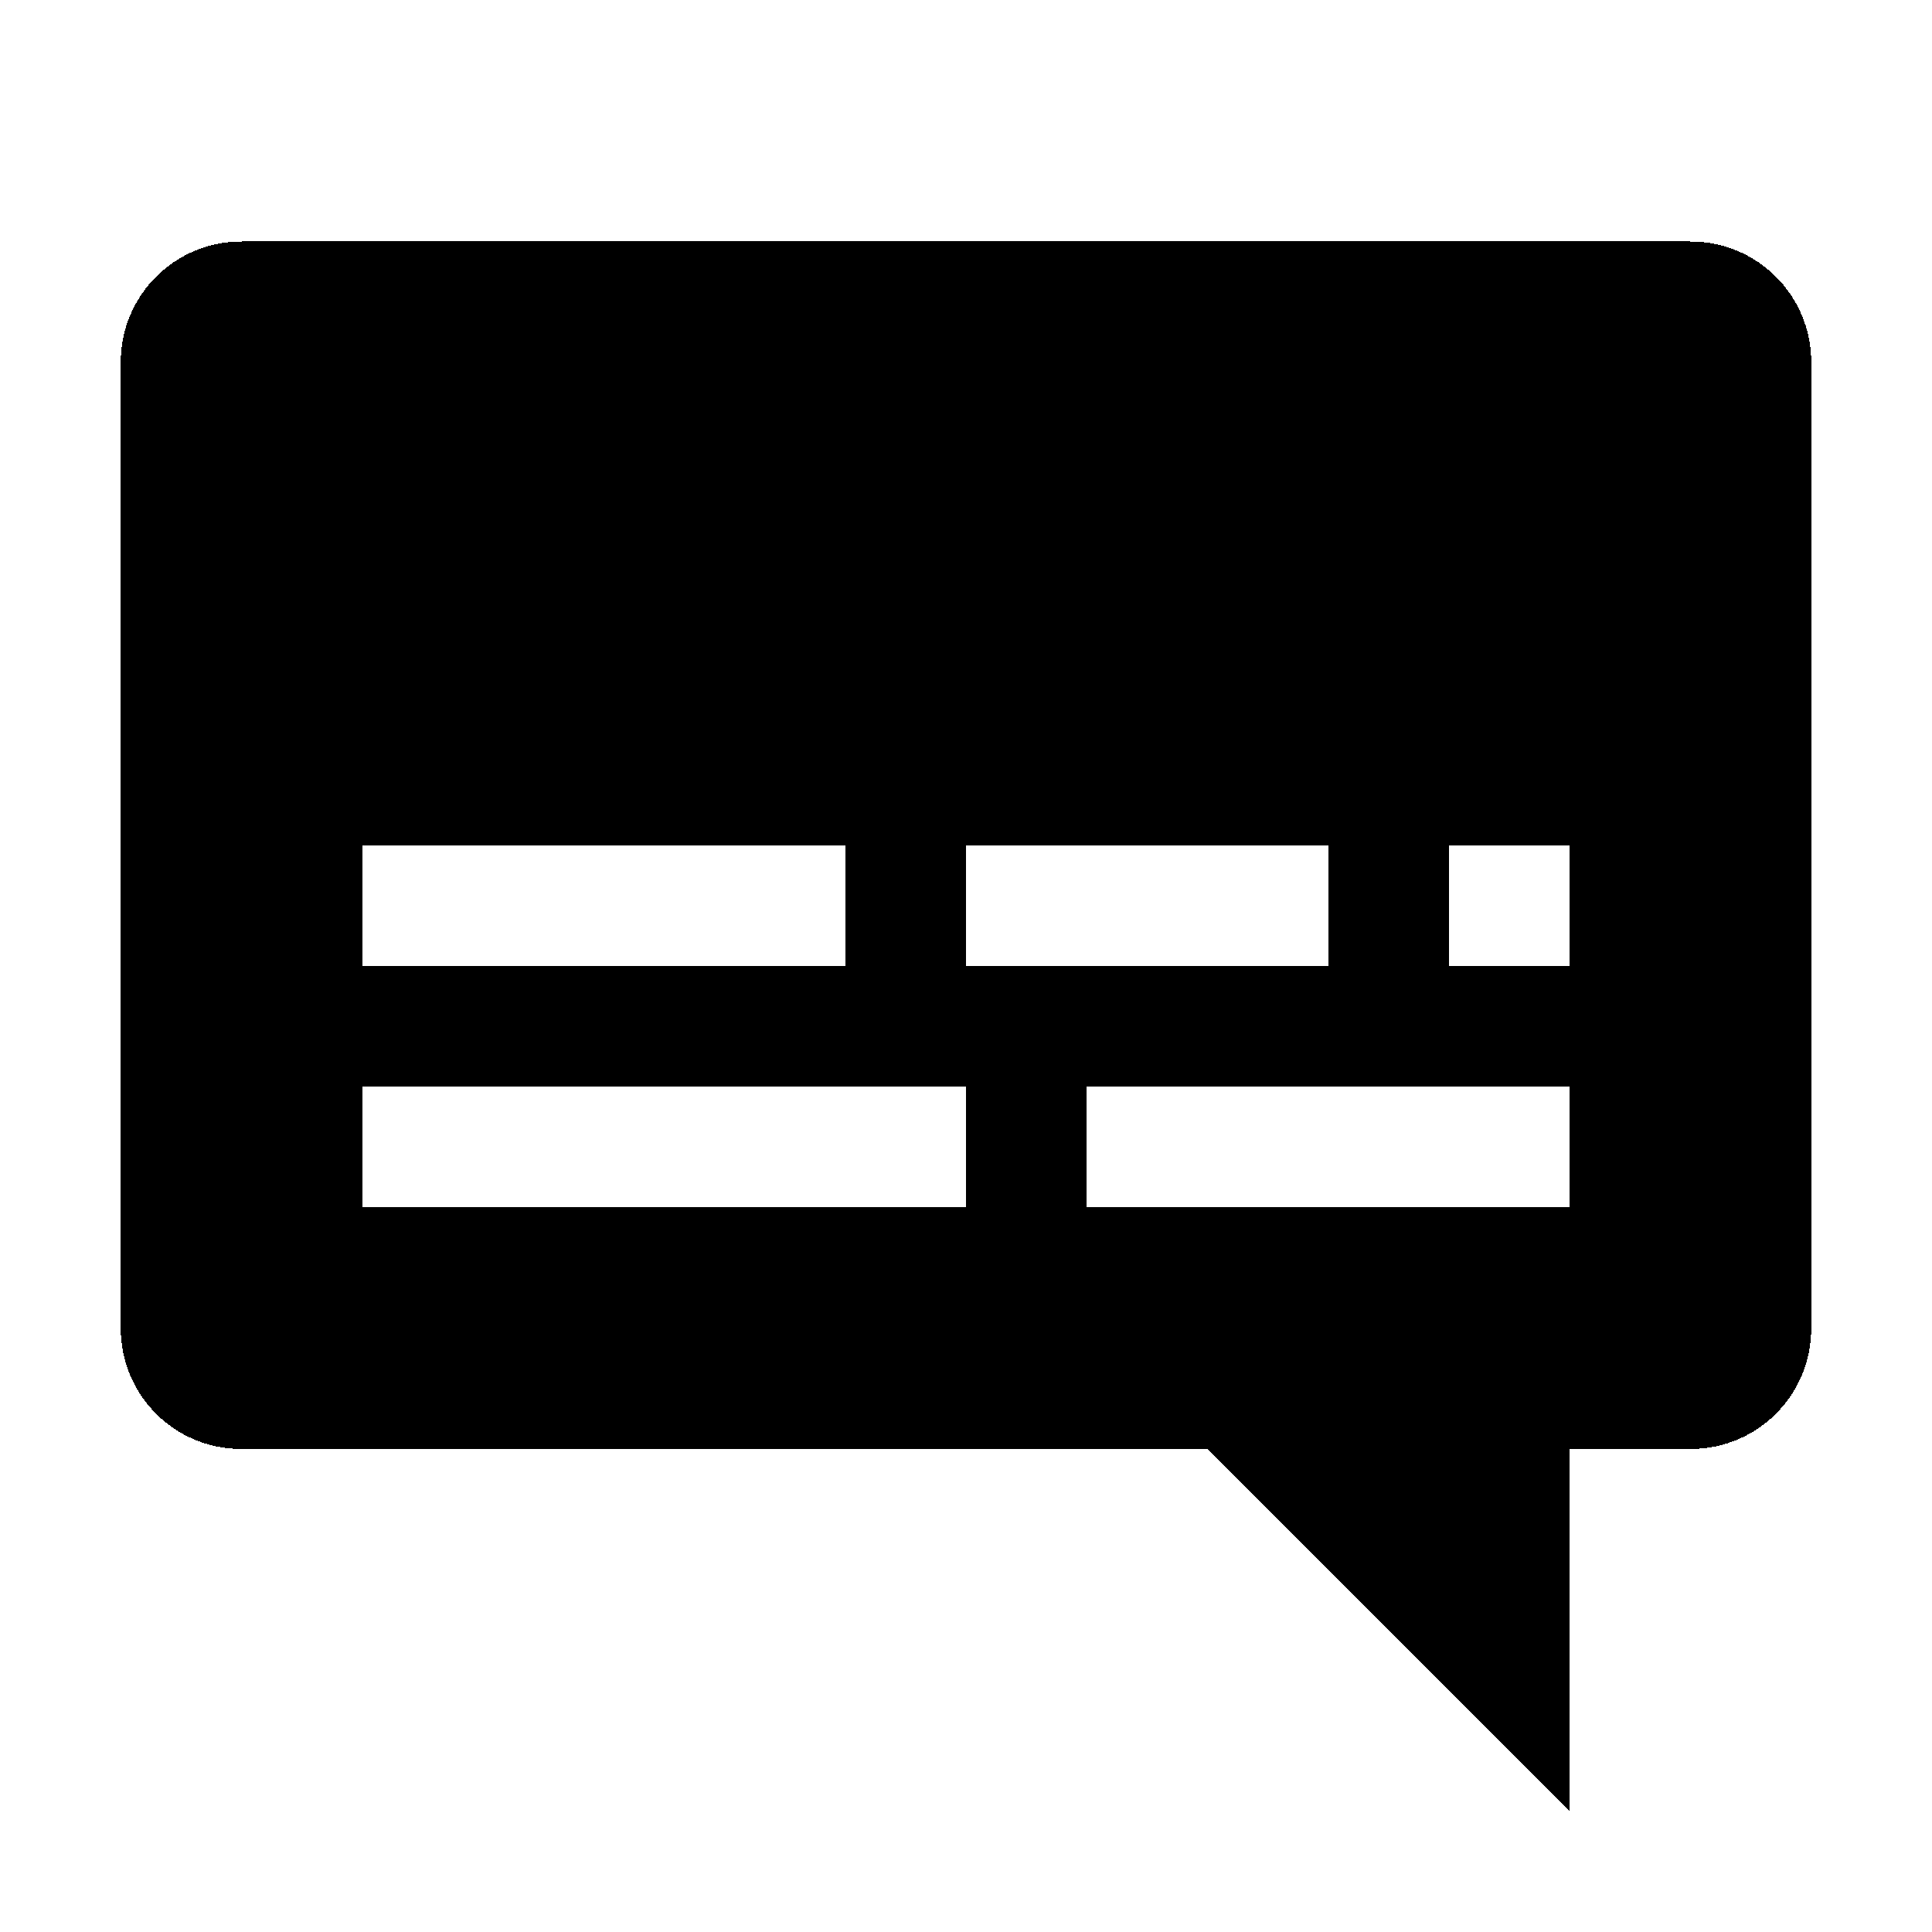
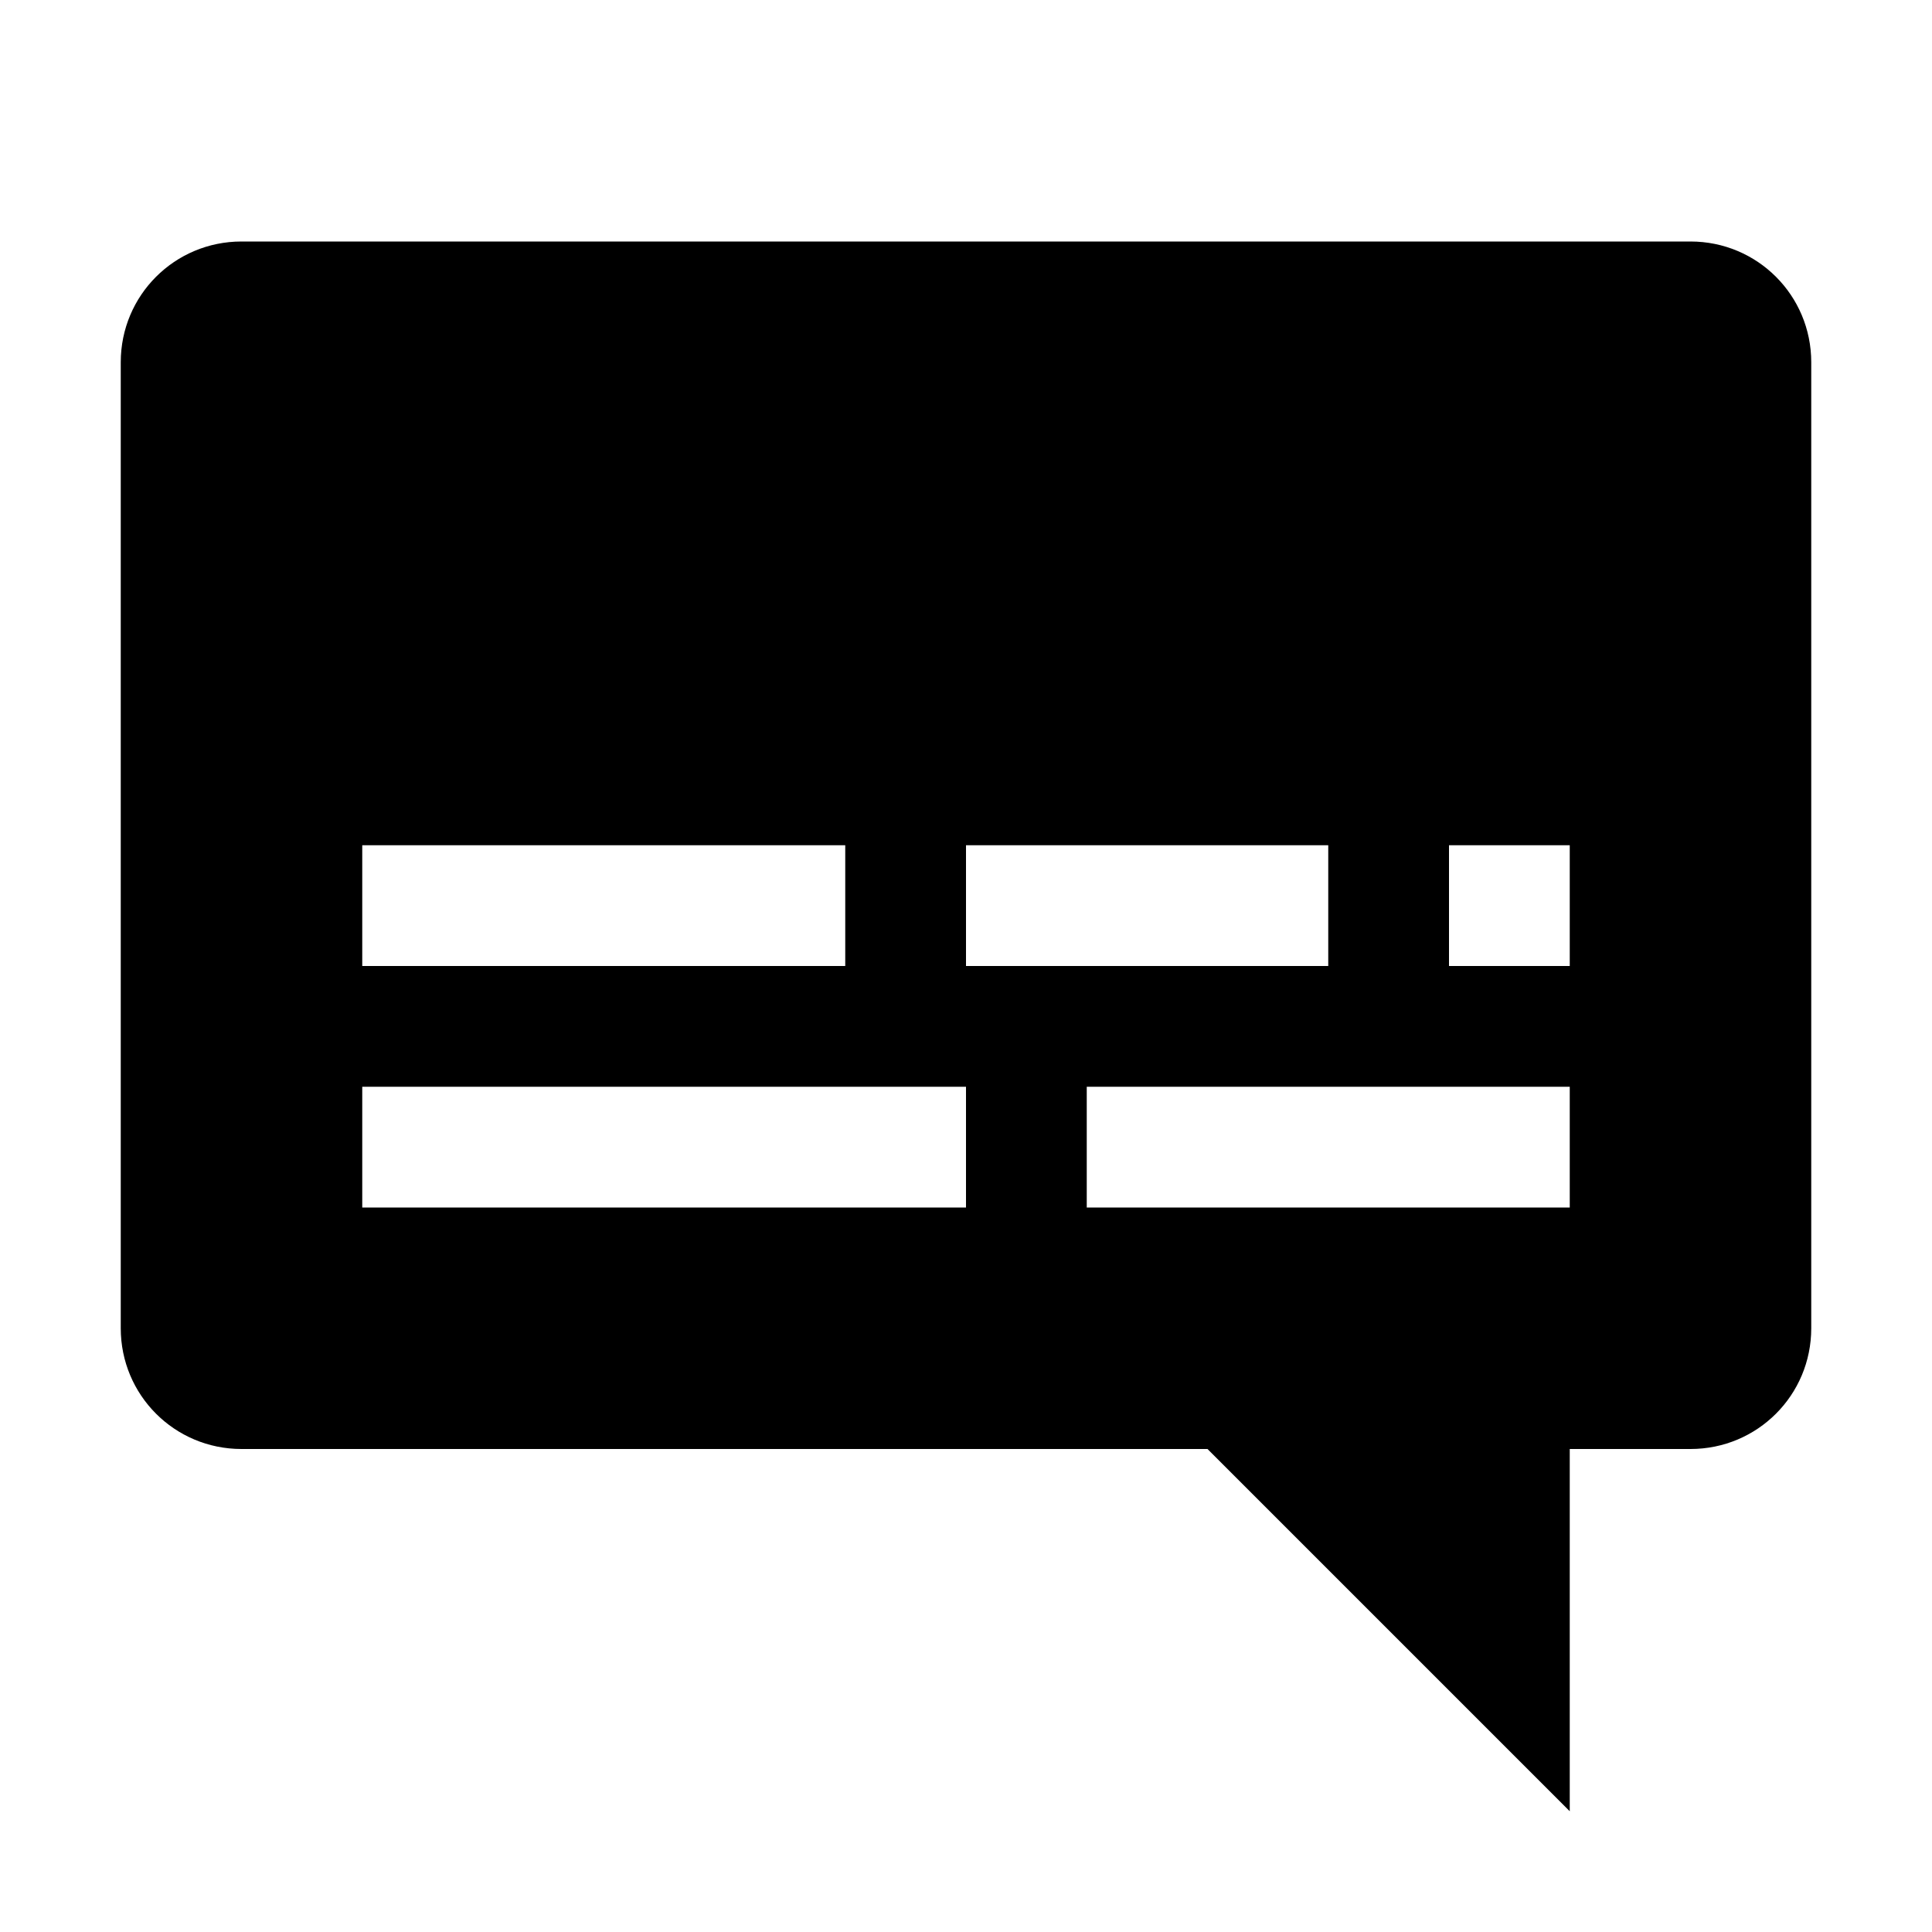
- <svg xmlns="http://www.w3.org/2000/svg" xmlns:xlink="http://www.w3.org/1999/xlink" width="16" height="16" id="svg2" version="1.1" shape-rendering="crispEdges">
+ <svg xmlns="http://www.w3.org/2000/svg" xmlns:xlink="http://www.w3.org/1999/xlink" width="16" height="16" id="svg2" version="1.1">
  <defs id="defs4">
    <linearGradient id="linearGradient5306">
      <stop style="stop-color:#ffffff;stop-opacity:0.099;" offset="0" id="stop5308" />
      <stop style="stop-color:#ffffff;stop-opacity:0;" offset="1" id="stop5310" />
    </linearGradient>
    <linearGradient id="linearGradient5290">
      <stop style="stop-color:#00ffff;stop-opacity:0.098;" offset="0" id="stop5292" />
      <stop id="stop6740" offset="0.5" style="stop-color:#00ff7f;stop-opacity:0.047;" />
      <stop style="stop-color:#00ff00;stop-opacity:0;" offset="1" id="stop5294" />
    </linearGradient>
    <linearGradient id="linearGradient5188">
      <stop style="stop-color:#64b5f6;stop-opacity:0.247;" offset="0" id="stop5198" />
      <stop style="stop-color:#64b5f6;stop-opacity:0;" offset="1" id="stop5192" />
    </linearGradient>
    <linearGradient id="linearGradient3975">
      <stop style="stop-color:#ff5555;stop-opacity:1;" offset="0" id="stop3977" />
    </linearGradient>
    <linearGradient id="linearGradient3969">
      <stop style="stop-color:#87cdde;stop-opacity:1;" offset="0" id="stop3971" />
    </linearGradient>
    <filter id="filter3945" x="0" y="6" width="1.2" style="color-interpolation-filters:sRGB">
      <feDiffuseLighting id="feDiffuseLighting3947" lighting-color="#fdfdfd" surfaceScale="121.495" diffuseConstant="28.448" />
    </filter>
    <filter id="filter3979" style="color-interpolation-filters:sRGB">
      <feFlood flood-opacity="0.2" flood-color="rgb(0,0,0)" result="flood" id="feFlood3981" />
      <feComposite in="flood" in2="SourceGraphic" operator="in" result="composite1" id="feComposite3983" />
      <feGaussianBlur stdDeviation="6" result="blur" id="feGaussianBlur3985" />
      <feOffset dx="0" dy="6" result="offset" id="feOffset3987" />
      <feComposite in="SourceGraphic" in2="offset" operator="over" result="fbSourceGraphic" id="feComposite3989" />
      <feColorMatrix result="fbSourceGraphicAlpha" in="fbSourceGraphic" values="0 0 0 -1 0 0 0 0 -1 0 0 0 0 -1 0 0 0 0 1 0" id="feColorMatrix3991" />
      <feFlood id="feFlood3993" flood-opacity="0.2" flood-color="rgb(0,0,0)" result="flood" in="fbSourceGraphic" />
      <feComposite id="feComposite3995" in2="fbSourceGraphic" in="flood" operator="in" result="composite1" />
      <feGaussianBlur id="feGaussianBlur3997" stdDeviation="6" result="blur" />
      <feOffset id="feOffset3999" dx="0" dy="6" result="offset" />
      <feComposite id="feComposite4001" in2="offset" in="fbSourceGraphic" operator="over" result="composite2" />
    </filter>
    <filter style="color-interpolation-filters:sRGB" id="filter3876">
      <feFlood flood-opacity="0.2" flood-color="rgb(0,0,0)" result="flood" id="feFlood3878" />
      <feComposite in="flood" in2="SourceGraphic" operator="in" result="composite1" id="feComposite3880" />
      <feGaussianBlur stdDeviation="6" result="blur" id="feGaussianBlur3882" />
      <feOffset dx="0" dy="6" result="offset" id="feOffset3884" />
      <feComposite in="SourceGraphic" in2="offset" operator="over" result="fbSourceGraphic" id="feComposite3886" />
      <feColorMatrix result="fbSourceGraphicAlpha" in="fbSourceGraphic" values="0 0 0 -1 0 0 0 0 -1 0 0 0 0 -1 0 0 0 0 1 0" id="feColorMatrix3888" />
      <feFlood id="feFlood3890" flood-opacity="0.397" flood-color="rgb(0,0,0)" result="flood" in="fbSourceGraphic" />
      <feComposite id="feComposite3892" in2="fbSourceGraphic" in="flood" operator="in" result="composite1" />
      <feGaussianBlur id="feGaussianBlur3894" stdDeviation="19.2" result="blur" />
      <feOffset id="feOffset3896" dx="0" dy="6" result="offset" />
      <feComposite id="feComposite3898" in2="offset" in="fbSourceGraphic" operator="over" result="fbSourceGraphic" />
      <feColorMatrix result="fbSourceGraphicAlpha" in="fbSourceGraphic" values="0 0 0 -1 0 0 0 0 -1 0 0 0 0 -1 0 0 0 0 1 0" id="feColorMatrix3900" />
      <feFlood id="feFlood3902" flood-opacity="0.8" flood-color="rgb(0,0,0)" result="flood" in="fbSourceGraphic" />
      <feComposite id="feComposite3904" in2="fbSourceGraphic" in="flood" operator="in" result="composite1" />
      <feGaussianBlur id="feGaussianBlur3906" stdDeviation="19.2" result="blur" />
      <feOffset id="feOffset3908" dx="0" dy="6" result="offset" />
      <feComposite id="feComposite3910" in2="offset" in="fbSourceGraphic" operator="over" result="fbSourceGraphic" />
      <feColorMatrix result="fbSourceGraphicAlpha" in="fbSourceGraphic" values="0 0 0 -1 0 0 0 0 -1 0 0 0 0 -1 0 0 0 0 1 0" id="feColorMatrix3912" />
      <feFlood id="feFlood3914" flood-opacity="0.8" flood-color="rgb(0,0,0)" result="flood" in="fbSourceGraphic" />
      <feComposite id="feComposite3916" in2="fbSourceGraphic" in="flood" operator="in" result="composite1" />
      <feGaussianBlur id="feGaussianBlur3918" stdDeviation="26.1" result="blur" />
      <feOffset id="feOffset3920" dx="0" dy="6" result="offset" />
      <feComposite id="feComposite3922" in2="offset" in="fbSourceGraphic" operator="over" result="fbSourceGraphic" />
      <feColorMatrix result="fbSourceGraphicAlpha" in="fbSourceGraphic" values="0 0 0 -1 0 0 0 0 -1 0 0 0 0 -1 0 0 0 0 1 0" id="feColorMatrix3924" />
      <feFlood id="feFlood3926" flood-opacity="0.8" flood-color="rgb(0,0,0)" result="flood" in="fbSourceGraphic" />
      <feComposite id="feComposite3928" in2="fbSourceGraphic" in="flood" operator="in" result="composite1" />
      <feGaussianBlur id="feGaussianBlur3930" stdDeviation="35.7" result="blur" />
      <feOffset id="feOffset3932" dx="0" dy="6" result="offset" />
      <feComposite id="feComposite3934" in2="offset" in="fbSourceGraphic" operator="over" result="fbSourceGraphic" />
      <feColorMatrix result="fbSourceGraphicAlpha" in="fbSourceGraphic" values="0 0 0 -1 0 0 0 0 -1 0 0 0 0 -1 0 0 0 0 1 0" id="feColorMatrix3936" />
      <feFlood id="feFlood3938" flood-opacity="0.8" flood-color="rgb(0,0,0)" result="flood" in="fbSourceGraphic" />
      <feComposite id="feComposite3940" in2="fbSourceGraphic" in="flood" operator="in" result="composite1" />
      <feGaussianBlur id="feGaussianBlur3942" stdDeviation="6" result="blur" />
      <feOffset id="feOffset3944" dx="0" dy="6" result="offset" />
      <feComposite id="feComposite3946" in2="offset" in="fbSourceGraphic" operator="over" result="fbSourceGraphic" />
      <feColorMatrix result="fbSourceGraphicAlpha" in="fbSourceGraphic" values="0 0 0 -1 0 0 0 0 -1 0 0 0 0 -1 0 0 0 0 1 0" id="feColorMatrix3948" />
      <feFlood id="feFlood3950" flood-opacity="0.8" flood-color="rgb(0,0,0)" result="flood" in="fbSourceGraphic" />
      <feComposite id="feComposite3952" in2="fbSourceGraphic" in="flood" operator="in" result="composite1" />
      <feGaussianBlur id="feGaussianBlur3954" stdDeviation="21.7" result="blur" />
      <feOffset id="feOffset3956" dx="0" dy="6" result="offset" />
      <feComposite id="feComposite3958" in2="offset" in="fbSourceGraphic" operator="over" result="fbSourceGraphic" />
      <feColorMatrix result="fbSourceGraphicAlpha" in="fbSourceGraphic" values="0 0 0 -1 0 0 0 0 -1 0 0 0 0 -1 0 0 0 0 1 0" id="feColorMatrix3960" />
      <feFlood id="feFlood3962" flood-opacity="0.8" flood-color="rgb(0,0,0)" result="flood" in="fbSourceGraphic" />
      <feComposite id="feComposite3964" in2="fbSourceGraphic" in="flood" operator="in" result="composite1" />
      <feGaussianBlur id="feGaussianBlur3966" stdDeviation="21.7" result="blur" />
      <feOffset id="feOffset3968" dx="0" dy="1.9" result="offset" />
      <feComposite id="feComposite3970" in2="offset" in="fbSourceGraphic" operator="over" result="fbSourceGraphic" />
      <feColorMatrix result="fbSourceGraphicAlpha" in="fbSourceGraphic" values="0 0 0 -1 0 0 0 0 -1 0 0 0 0 -1 0 0 0 0 1 0" id="feColorMatrix3972" />
      <feFlood id="feFlood3974" flood-opacity="0.8" flood-color="rgb(0,0,0)" result="flood" in="fbSourceGraphic" />
      <feComposite id="feComposite3976" in2="fbSourceGraphic" in="flood" operator="in" result="composite1" />
      <feGaussianBlur id="feGaussianBlur3978" stdDeviation="21.7" result="blur" />
      <feOffset id="feOffset3980" dx="3.6" dy="1.9" result="offset" />
      <feComposite id="feComposite3982" in2="offset" in="fbSourceGraphic" operator="over" result="fbSourceGraphic" />
      <feColorMatrix result="fbSourceGraphicAlpha" in="fbSourceGraphic" values="0 0 0 -1 0 0 0 0 -1 0 0 0 0 -1 0 0 0 0 1 0" id="feColorMatrix3984" />
      <feFlood id="feFlood3986" flood-opacity="0.8" flood-color="rgb(0,0,0)" result="flood" in="fbSourceGraphic" />
      <feComposite id="feComposite3988" in2="fbSourceGraphic" in="flood" operator="in" result="composite1" />
      <feGaussianBlur id="feGaussianBlur3990" stdDeviation="21.7" result="blur" />
      <feOffset id="feOffset3992" dx="9.6" dy="1.9" result="offset" />
      <feComposite id="feComposite3994" in2="offset" in="fbSourceGraphic" operator="over" result="fbSourceGraphic" />
      <feColorMatrix result="fbSourceGraphicAlpha" in="fbSourceGraphic" values="0 0 0 -1 0 0 0 0 -1 0 0 0 0 -1 0 0 0 0 1 0" id="feColorMatrix3996" />
      <feFlood id="feFlood3998" flood-opacity="0.8" flood-color="rgb(0,0,0)" result="flood" in="fbSourceGraphic" />
      <feComposite id="feComposite4000" in2="fbSourceGraphic" in="flood" operator="in" result="composite1" />
      <feGaussianBlur id="feGaussianBlur4002" stdDeviation="21.7" result="blur" />
      <feOffset id="feOffset4004" dx="1.2" dy="1.9" result="offset" />
      <feComposite id="feComposite4006" in2="offset" in="fbSourceGraphic" operator="over" result="fbSourceGraphic" />
      <feColorMatrix result="fbSourceGraphicAlpha" in="fbSourceGraphic" values="0 0 0 -1 0 0 0 0 -1 0 0 0 0 -1 0 0 0 0 1 0" id="feColorMatrix4008" />
      <feFlood id="feFlood4010" flood-opacity="0.8" flood-color="rgb(0,0,0)" result="flood" in="fbSourceGraphic" />
      <feComposite id="feComposite4012" in2="fbSourceGraphic" in="flood" operator="in" result="composite1" />
      <feGaussianBlur id="feGaussianBlur4014" stdDeviation="21.7" result="blur" />
      <feOffset id="feOffset4016" dx="-1.4" dy="1.9" result="offset" />
      <feComposite id="feComposite4018" in2="offset" in="fbSourceGraphic" operator="over" result="fbSourceGraphic" />
      <feColorMatrix result="fbSourceGraphicAlpha" in="fbSourceGraphic" values="0 0 0 -1 0 0 0 0 -1 0 0 0 0 -1 0 0 0 0 1 0" id="feColorMatrix4020" />
      <feFlood id="feFlood4022" flood-opacity="0.8" flood-color="rgb(0,0,0)" result="flood" in="fbSourceGraphic" />
      <feComposite id="feComposite4024" in2="fbSourceGraphic" in="flood" operator="in" result="composite1" />
      <feGaussianBlur id="feGaussianBlur4026" stdDeviation="21.7" result="blur" />
      <feOffset id="feOffset4028" dx="0.3" dy="1.9" result="offset" />
      <feComposite id="feComposite4030" in2="offset" in="fbSourceGraphic" operator="over" result="fbSourceGraphic" />
      <feColorMatrix result="fbSourceGraphicAlpha" in="fbSourceGraphic" values="0 0 0 -1 0 0 0 0 -1 0 0 0 0 -1 0 0 0 0 1 0" id="feColorMatrix4032" />
      <feFlood id="feFlood4034" flood-opacity="0.8" flood-color="rgb(0,0,0)" result="flood" in="fbSourceGraphic" />
      <feComposite id="feComposite4036" in2="fbSourceGraphic" in="flood" operator="in" result="composite1" />
      <feGaussianBlur id="feGaussianBlur4038" stdDeviation="21.7" result="blur" />
      <feOffset id="feOffset4040" dx="-8.04912e-16" dy="1.9" result="offset" />
      <feComposite id="feComposite4042" in2="offset" in="fbSourceGraphic" operator="over" result="fbSourceGraphic" />
      <feColorMatrix result="fbSourceGraphicAlpha" in="fbSourceGraphic" values="0 0 0 -1 0 0 0 0 -1 0 0 0 0 -1 0 0 0 0 1 0" id="feColorMatrix4044" />
      <feFlood id="feFlood4046" flood-opacity="0.8" flood-color="rgb(0,0,0)" result="flood" in="fbSourceGraphic" />
      <feComposite id="feComposite4048" in2="fbSourceGraphic" in="flood" operator="in" result="composite1" />
      <feGaussianBlur id="feGaussianBlur4050" stdDeviation="21.7" result="blur" />
      <feOffset id="feOffset4052" dx="-8.04912e-16" dy="3.6" result="offset" />
      <feComposite id="feComposite4054" in2="offset" in="fbSourceGraphic" operator="over" result="fbSourceGraphic" />
      <feColorMatrix result="fbSourceGraphicAlpha" in="fbSourceGraphic" values="0 0 0 -1 0 0 0 0 -1 0 0 0 0 -1 0 0 0 0 1 0" id="feColorMatrix4056" />
      <feFlood id="feFlood4058" flood-opacity="0.8" flood-color="rgb(0,0,0)" result="flood" in="fbSourceGraphic" />
      <feComposite id="feComposite4060" in2="fbSourceGraphic" in="flood" operator="in" result="composite1" />
      <feGaussianBlur id="feGaussianBlur4062" stdDeviation="6" result="blur" />
      <feOffset id="feOffset4064" dx="-8.04912e-16" dy="3.6" result="offset" />
      <feComposite id="feComposite4066" in2="offset" in="fbSourceGraphic" operator="over" result="fbSourceGraphic" />
      <feColorMatrix result="fbSourceGraphicAlpha" in="fbSourceGraphic" values="0 0 0 -1 0 0 0 0 -1 0 0 0 0 -1 0 0 0 0 1 0" id="feColorMatrix4080" />
      <feFlood id="feFlood4082" flood-opacity="0.8" flood-color="rgb(0,0,0)" result="flood" in="fbSourceGraphic" />
      <feComposite id="feComposite4084" in2="fbSourceGraphic" in="flood" operator="in" result="composite1" />
      <feGaussianBlur id="feGaussianBlur4086" stdDeviation="6" result="blur" />
      <feOffset id="feOffset4088" dx="-8.04912e-16" dy="3.6" result="offset" />
      <feComposite id="feComposite4090" in2="offset" in="fbSourceGraphic" operator="over" result="fbSourceGraphic" />
      <feColorMatrix result="fbSourceGraphicAlpha" in="fbSourceGraphic" values="0 0 0 -1 0 0 0 0 -1 0 0 0 0 -1 0 0 0 0 1 0" id="feColorMatrix4092" />
      <feFlood id="feFlood4094" flood-opacity="0.8" flood-color="rgb(0,0,0)" result="flood" in="fbSourceGraphic" />
      <feComposite id="feComposite4096" in2="fbSourceGraphic" in="flood" operator="in" result="composite1" />
      <feGaussianBlur id="feGaussianBlur4098" stdDeviation="6" result="blur" />
      <feOffset id="feOffset4100" dx="-8.04912e-16" dy="7.7" result="offset" />
      <feComposite id="feComposite4102" in2="offset" in="fbSourceGraphic" operator="over" result="fbSourceGraphic" />
      <feColorMatrix result="fbSourceGraphicAlpha" in="fbSourceGraphic" values="0 0 0 -1 0 0 0 0 -1 0 0 0 0 -1 0 0 0 0 1 0" id="feColorMatrix4104" />
      <feFlood id="feFlood4106" flood-opacity="0.8" flood-color="rgb(0,0,0)" result="flood" in="fbSourceGraphic" />
      <feComposite id="feComposite4108" in2="fbSourceGraphic" in="flood" operator="in" result="composite1" />
      <feGaussianBlur id="feGaussianBlur4110" stdDeviation="6" result="blur" />
      <feOffset id="feOffset4112" dx="-8.04912e-16" dy="11.6" result="offset" />
      <feComposite id="feComposite4114" in2="offset" in="fbSourceGraphic" operator="over" result="fbSourceGraphic" />
      <feColorMatrix result="fbSourceGraphicAlpha" in="fbSourceGraphic" values="0 0 0 -1 0 0 0 0 -1 0 0 0 0 -1 0 0 0 0 1 0" id="feColorMatrix4116" />
      <feFlood id="feFlood4118" flood-opacity="0.5" flood-color="rgb(0,0,0)" result="flood" in="fbSourceGraphic" />
      <feComposite id="feComposite4120" in2="fbSourceGraphic" in="flood" operator="in" result="composite1" />
      <feGaussianBlur id="feGaussianBlur4122" stdDeviation="6" result="blur" />
      <feOffset id="feOffset4124" dx="-8.04912e-16" dy="11.6" result="offset" />
      <feComposite id="feComposite4126" in2="offset" in="fbSourceGraphic" operator="over" result="fbSourceGraphic" />
      <feColorMatrix result="fbSourceGraphicAlpha" in="fbSourceGraphic" values="0 0 0 -1 0 0 0 0 -1 0 0 0 0 -1 0 0 0 0 1 0" id="feColorMatrix4128" />
      <feFlood id="feFlood4130" flood-opacity="0.3" flood-color="rgb(0,0,0)" result="flood" in="fbSourceGraphic" />
      <feComposite id="feComposite4132" in2="fbSourceGraphic" in="flood" operator="in" result="composite1" />
      <feGaussianBlur id="feGaussianBlur4134" stdDeviation="6" result="blur" />
      <feOffset id="feOffset4136" dx="-8.04912e-16" dy="11.6" result="offset" />
      <feComposite id="feComposite4138" in2="offset" in="fbSourceGraphic" operator="over" result="fbSourceGraphic" />
      <feColorMatrix result="fbSourceGraphicAlpha" in="fbSourceGraphic" values="0 0 0 -1 0 0 0 0 -1 0 0 0 0 -1 0 0 0 0 1 0" id="feColorMatrix4140" />
      <feFlood id="feFlood4142" flood-opacity="0.2" flood-color="rgb(0,0,0)" result="flood" in="fbSourceGraphic" />
      <feComposite id="feComposite4144" in2="fbSourceGraphic" in="flood" operator="in" result="composite1" />
      <feGaussianBlur id="feGaussianBlur4146" stdDeviation="6" result="blur" />
      <feOffset id="feOffset4148" dx="-8.04912e-16" dy="11.6" result="offset" />
      <feComposite id="feComposite4150" in2="offset" in="fbSourceGraphic" operator="over" result="fbSourceGraphic" />
      <feColorMatrix result="fbSourceGraphicAlpha" in="fbSourceGraphic" values="0 0 0 -1 0 0 0 0 -1 0 0 0 0 -1 0 0 0 0 1 0" id="feColorMatrix4152" />
      <feFlood id="feFlood4154" flood-opacity="0.2" flood-color="rgb(0,0,0)" result="flood" in="fbSourceGraphic" />
      <feComposite id="feComposite4156" in2="fbSourceGraphic" in="flood" operator="in" result="composite1" />
      <feGaussianBlur id="feGaussianBlur4158" stdDeviation="6" result="blur" />
      <feOffset id="feOffset4160" dx="-8.04912e-16" dy="11.6" result="offset" />
      <feComposite id="feComposite4162" in2="offset" in="fbSourceGraphic" operator="over" result="fbSourceGraphic" />
      <feColorMatrix result="fbSourceGraphicAlpha" in="fbSourceGraphic" values="0 0 0 -1 0 0 0 0 -1 0 0 0 0 -1 0 0 0 0 1 0" id="feColorMatrix4164" />
      <feFlood id="feFlood4166" flood-opacity="0.2" flood-color="rgb(0,0,0)" result="flood" in="fbSourceGraphic" />
      <feComposite id="feComposite4168" in2="fbSourceGraphic" in="flood" operator="in" result="composite1" />
      <feGaussianBlur id="feGaussianBlur4170" stdDeviation="6" result="blur" />
      <feOffset id="feOffset4172" dx="-8.04912e-16" dy="6" result="offset" />
      <feComposite id="feComposite4174" in2="offset" in="fbSourceGraphic" operator="over" result="composite2" />
    </filter>
    <filter id="filter4522" style="color-interpolation-filters:sRGB">
      <feGaussianBlur stdDeviation="3" id="feGaussianBlur4524" />
      <feColorMatrix result="fbSourceGraphic" values="1 0 0 0 0 0 1 0 0 0 0 0 1 0 0 0 0 0 6 -2.5 " id="feColorMatrix4526" />
    </filter>
    <filter id="filter4576" style="color-interpolation-filters:sRGB">
      <feGaussianBlur stdDeviation="3" id="feGaussianBlur4578" />
      <feColorMatrix result="fbSourceGraphic" values="1 0 0 0 0 0 1 0 0 0 0 0 1 0 0 0 0 0 6 -2.5 " id="feColorMatrix4580" />
    </filter>
    <filter id="filter4576-0" style="color-interpolation-filters:sRGB">
      <feGaussianBlur stdDeviation="3" id="feGaussianBlur4578-8" />
      <feColorMatrix result="fbSourceGraphic" values="1 0 0 0 0 0 1 0 0 0 0 0 1 0 0 0 0 0 6 -2.5 " id="feColorMatrix4580-0" />
    </filter>
    <filter id="filter4576-0-0" style="color-interpolation-filters:sRGB">
      <feGaussianBlur stdDeviation="3" id="feGaussianBlur4578-8-5" />
      <feColorMatrix result="fbSourceGraphic" values="1 0 0 0 0 0 1 0 0 0 0 0 1 0 0 0 0 0 6 -2.5 " id="feColorMatrix4580-0-2" />
    </filter>
    <filter id="filter4576-0-0-4" style="color-interpolation-filters:sRGB">
      <feGaussianBlur stdDeviation="3" id="feGaussianBlur4578-8-5-2" />
      <feColorMatrix result="fbSourceGraphic" values="1 0 0 0 0 0 1 0 0 0 0 0 1 0 0 0 0 0 6 -2.5 " id="feColorMatrix4580-0-2-7" />
    </filter>
    <radialGradient xlink:href="#linearGradient5306" id="radialGradient5296" cx="9" cy="1032.112" fx="9" fy="1032.112" r="10.125" gradientUnits="userSpaceOnUse" gradientTransform="matrix(1.944444,0,0,1.944447,-13.5625,-977.5881)" />
    <linearGradient xlink:href="#linearGradient5306" id="linearGradient5312" x1="-15.75" y1="1029.3" x2="23.625" y2="1029.3" gradientUnits="userSpaceOnUse" />
    <linearGradient id="linearGradient3783-1">
      <stop id="stop3785-2" offset="0" style="stop-color:#1e94d3;stop-opacity:1;" />
      <stop style="stop-color:#1e94d3;stop-opacity:1;" offset="1" id="stop3803-6" />
    </linearGradient>
    <linearGradient gradientUnits="userSpaceOnUse" y2="50" x2="30" y1="90" x1="-10" id="linearGradient3827-7" xlink:href="#linearGradient3783-1" />
    <linearGradient gradientUnits="userSpaceOnUse" y2="50" x2="30" y1="90" x1="-10" id="linearGradient3827" xlink:href="#linearGradient3783" />
    <linearGradient id="linearGradient3783">
      <stop id="stop3785" offset="0" style="stop-color:#1e94d3;stop-opacity:1;" />
      <stop style="stop-color:#1e94d3;stop-opacity:1;" offset="1" id="stop3803" />
    </linearGradient>
    <linearGradient id="linearGradient3821">
      <stop id="stop3823" offset="0" style="stop-color:#37aee2;stop-opacity:1;" />
      <stop id="stop3825" offset="1" style="stop-color:#1e96c8;stop-opacity:1;" />
    </linearGradient>
    <linearGradient id="linearGradient3829">
      <stop style="stop-color:#1f96d4;stop-opacity:1;" offset="0" id="stop3831" />
      <stop style="stop-color:#37aee2;stop-opacity:1;" offset="1" id="stop3833" />
    </linearGradient>
    <linearGradient id="linearGradient3877">
      <stop id="stop3879" offset="0" style="stop-color:#eff7fc;stop-opacity:1;" />
      <stop id="stop3881" offset="1" style="stop-color:#ffffff;stop-opacity:1;" />
    </linearGradient>
    <linearGradient id="linearGradient3689">
      <stop id="stop3691" offset="0" style="stop-color:#f68000;stop-opacity:1;" />
      <stop id="stop3693" offset="1" style="stop-color:#fd9800;stop-opacity:1;" />
    </linearGradient>
    <linearGradient id="linearGradient3675">
      <stop id="stop3677" offset="0" style="stop-color:#ffb900;stop-opacity:1;" />
      <stop id="stop3679" offset="1" style="stop-color:#ffd76b;stop-opacity:1;" />
    </linearGradient>
    <linearGradient y2="463.262" x2="412.23" y1="461.921" x1="-113.893" gradientUnits="userSpaceOnUse" id="linearGradient3840" xlink:href="#linearGradient3675" />
    <linearGradient id="linearGradient3634">
      <stop style="stop-color:#7a8288;stop-opacity:1;" offset="0" id="stop3636" />
      <stop id="stop3638" offset="0.076" style="stop-color:#9fa3a7;stop-opacity:1;" />
      <stop style="stop-color:#7d858b;stop-opacity:1;" offset="1" id="stop3640" />
    </linearGradient>
    <linearGradient y2="12.703" x2="151.346" y1="-0.642" x1="107.209" gradientTransform="matrix(0.2822222,0,0,0.2822222,-0.1398399,-0.01181449)" gradientUnits="userSpaceOnUse" id="linearGradient3838" xlink:href="#linearGradient3634" />
    <linearGradient id="linearGradient3712">
      <stop id="stop3714" offset="0" style="stop-color:#a1abb2;stop-opacity:1;" />
      <stop style="stop-color:#eaeced;stop-opacity:1;" offset="0.148" id="stop3720" />
      <stop id="stop3716" offset="1" style="stop-color:#c6ccd0;stop-opacity:1;" />
    </linearGradient>
    <linearGradient y2="27.389" x2="164.759" y1="12.641" x1="104.886" gradientUnits="userSpaceOnUse" id="linearGradient3836" xlink:href="#linearGradient3712" />
    <linearGradient id="linearGradient3702">
      <stop id="stop3704" offset="0" style="stop-color:#7a8288;stop-opacity:1;" />
      <stop style="stop-color:#9fa3a7;stop-opacity:1;" offset="0.529" id="stop3710" />
      <stop id="stop3706" offset="1" style="stop-color:#7d858b;stop-opacity:1;" />
    </linearGradient>
    <linearGradient y2="268.415" x2="334.031" y1="252.484" x1="18.875" gradientUnits="userSpaceOnUse" id="linearGradient3834" xlink:href="#linearGradient3702" />
    <linearGradient id="linearGradient3626">
      <stop style="stop-color:#a1abb2;stop-opacity:1;" offset="0" id="stop3628" />
      <stop id="stop3630" offset="0.083" style="stop-color:#eaeced;stop-opacity:1;" />
      <stop style="stop-color:#c6ccd0;stop-opacity:1;" offset="1" id="stop3632" />
    </linearGradient>
    <linearGradient y2="290.7" x2="278.432" y1="228.6" x1="44.104" gradientUnits="userSpaceOnUse" id="linearGradient3832" xlink:href="#linearGradient3626" />
    <linearGradient id="linearGradient3646">
      <stop id="stop3648" offset="0" style="stop-color:#f48200;stop-opacity:0;" />
      <stop style="stop-color:#f48200;stop-opacity:0.728;" offset="0.589" id="stop3654" />
      <stop id="stop3658" offset="0.816" style="stop-color:#cc5f00;stop-opacity:1;" />
      <stop id="stop3650" offset="1" style="stop-color:#a43d00;stop-opacity:1;" />
    </linearGradient>
    <linearGradient y2="55.356" x2="261.622" y1="70.105" x1="115.202" gradientUnits="userSpaceOnUse" id="linearGradient3830" xlink:href="#linearGradient3646" />
    <linearGradient id="linearGradient3668">
      <stop style="stop-color:#9b4400;stop-opacity:1;" offset="0" id="stop3670" />
      <stop style="stop-color:#e56300;stop-opacity:1;" offset="1" id="stop3672" />
    </linearGradient>
    <linearGradient y2="108.988" x2="93.522" y1="102.284" x1="64.751" gradientUnits="userSpaceOnUse" id="linearGradient3828" xlink:href="#linearGradient3668" />
    <linearGradient id="linearGradient3649">
      <stop id="stop3651" offset="0" style="stop-color:#e26400;stop-opacity:1;" />
      <stop id="stop3653" offset="1" style="stop-color:#ffb900;stop-opacity:1;" />
    </linearGradient>
    <linearGradient y2="125.316" x2="44.376" y1="100.342" x1="40.775" gradientTransform="matrix(1,0,0,1.020233,0,-1.423461)" gradientUnits="userSpaceOnUse" id="linearGradient3826" xlink:href="#linearGradient3649" />
    <linearGradient id="linearGradient3689-2">
      <stop id="stop3691-2" offset="0" style="stop-color:#f68000;stop-opacity:1;" />
      <stop id="stop3693-3" offset="1" style="stop-color:#fd9800;stop-opacity:1;" />
    </linearGradient>
    <linearGradient id="linearGradient3675-8">
      <stop id="stop3677-4" offset="0" style="stop-color:#ffb900;stop-opacity:1;" />
      <stop id="stop3679-7" offset="1" style="stop-color:#ffd76b;stop-opacity:1;" />
    </linearGradient>
    <linearGradient y2="463.262" x2="412.23" y1="461.921" x1="-113.893" gradientUnits="userSpaceOnUse" id="linearGradient3840-4" xlink:href="#linearGradient3675-8" />
    <linearGradient id="linearGradient3634-7">
      <stop style="stop-color:#7a8288;stop-opacity:1;" offset="0" id="stop3636-4" />
      <stop id="stop3638-6" offset="0.076" style="stop-color:#9fa3a7;stop-opacity:1;" />
      <stop style="stop-color:#7d858b;stop-opacity:1;" offset="1" id="stop3640-9" />
    </linearGradient>
    <linearGradient y2="12.703" x2="151.346" y1="-0.642" x1="107.209" gradientTransform="matrix(0.2822222,0,0,0.2822222,-0.1398399,-0.01181449)" gradientUnits="userSpaceOnUse" id="linearGradient3838-1" xlink:href="#linearGradient3634-7" />
    <linearGradient id="linearGradient3712-7">
      <stop id="stop3714-7" offset="0" style="stop-color:#a1abb2;stop-opacity:1;" />
      <stop style="stop-color:#eaeced;stop-opacity:1;" offset="0.148" id="stop3720-2" />
      <stop id="stop3716-3" offset="1" style="stop-color:#c6ccd0;stop-opacity:1;" />
    </linearGradient>
    <linearGradient y2="27.389" x2="164.759" y1="12.641" x1="104.886" gradientUnits="userSpaceOnUse" id="linearGradient3836-7" xlink:href="#linearGradient3712-7" />
    <linearGradient id="linearGradient3702-3">
      <stop id="stop3704-5" offset="0" style="stop-color:#7a8288;stop-opacity:1;" />
      <stop style="stop-color:#9fa3a7;stop-opacity:1;" offset="0.529" id="stop3710-4" />
      <stop id="stop3706-4" offset="1" style="stop-color:#7d858b;stop-opacity:1;" />
    </linearGradient>
    <linearGradient y2="268.415" x2="334.031" y1="252.484" x1="18.875" gradientUnits="userSpaceOnUse" id="linearGradient3834-9" xlink:href="#linearGradient3702-3" />
    <linearGradient id="linearGradient3626-6">
      <stop style="stop-color:#a1abb2;stop-opacity:1;" offset="0" id="stop3628-0" />
      <stop id="stop3630-5" offset="0.083" style="stop-color:#eaeced;stop-opacity:1;" />
      <stop style="stop-color:#c6ccd0;stop-opacity:1;" offset="1" id="stop3632-7" />
    </linearGradient>
    <linearGradient y2="290.7" x2="278.432" y1="228.6" x1="44.104" gradientUnits="userSpaceOnUse" id="linearGradient3832-3" xlink:href="#linearGradient3626-6" />
    <linearGradient id="linearGradient3646-6">
      <stop id="stop3648-6" offset="0" style="stop-color:#f48200;stop-opacity:0;" />
      <stop style="stop-color:#f48200;stop-opacity:0.728;" offset="0.589" id="stop3654-6" />
      <stop id="stop3658-4" offset="0.816" style="stop-color:#cc5f00;stop-opacity:1;" />
      <stop id="stop3650-0" offset="1" style="stop-color:#a43d00;stop-opacity:1;" />
    </linearGradient>
    <linearGradient y2="55.356" x2="261.622" y1="70.105" x1="115.202" gradientUnits="userSpaceOnUse" id="linearGradient3830-6" xlink:href="#linearGradient3646-6" />
    <linearGradient id="linearGradient3668-5">
      <stop style="stop-color:#9b4400;stop-opacity:1;" offset="0" id="stop3670-3" />
      <stop style="stop-color:#e56300;stop-opacity:1;" offset="1" id="stop3672-2" />
    </linearGradient>
    <linearGradient y2="108.988" x2="93.522" y1="102.284" x1="64.751" gradientUnits="userSpaceOnUse" id="linearGradient3828-1" xlink:href="#linearGradient3668-5" />
    <linearGradient id="linearGradient3649-3">
      <stop id="stop3651-9" offset="0" style="stop-color:#e26400;stop-opacity:1;" />
      <stop id="stop3653-7" offset="1" style="stop-color:#ffb900;stop-opacity:1;" />
    </linearGradient>
    <linearGradient y2="125.316" x2="44.376" y1="100.342" x1="40.775" gradientTransform="matrix(1,0,0,1.020233,0,-1.423461)" gradientUnits="userSpaceOnUse" id="linearGradient3826-1" xlink:href="#linearGradient3649-3" />
    <linearGradient id="linearGradient2460" y2="44.984" gradientUnits="userSpaceOnUse" x2="19.36" y1="21.031" x1="19.245">
      <stop id="stop3602" style="stop-color:#fafafa;stop-opacity:1;" offset="0" />
      <stop id="stop3604" style="stop-color:#f0f0f0;stop-opacity:1;" offset="1" />
    </linearGradient>
    <linearGradient xlink:href="#linearGradient2460" id="linearGradient3157" gradientUnits="userSpaceOnUse" gradientTransform="matrix(12.10256,0,0,12.10256,-34.46825,-46.18711)" x1="18.93" y1="6.295" x2="19.36" y2="36.644" />
    <linearGradient id="linearGradient5479-2">
      <stop id="stop5481-7" offset="0" style="stop-color:#be5300;stop-opacity:1;" />
      <stop style="stop-color:#f07300;stop-opacity:1" offset="0.763" id="stop5483-4" />
      <stop id="stop5485-2" offset="1" style="stop-color:#e67700;stop-opacity:1;" />
    </linearGradient>
    <linearGradient y2="134.644" x2="128.507" y1="101.118" x1="4.11" gradientTransform="matrix(1.235159,0,0,1.235159,262.2571,326.9873)" gradientUnits="userSpaceOnUse" id="linearGradient3900" xlink:href="#linearGradient5479-2" />
    <linearGradient id="linearGradient5479-6">
      <stop style="stop-color:#be5300;stop-opacity:1;" offset="0" id="stop5481-6" />
      <stop id="stop5483-0" offset="0.763" style="stop-color:#f07300;stop-opacity:1" />
      <stop style="stop-color:#e67700;stop-opacity:1;" offset="1" id="stop5485-5" />
    </linearGradient>
    <linearGradient xlink:href="#linearGradient5479-6" id="linearGradient5467-1" gradientUnits="userSpaceOnUse" gradientTransform="matrix(1.235159,0,0,1.235159,262.2571,326.9873)" x1="4.11" y1="101.118" x2="128.507" y2="134.644" />
    <linearGradient id="linearGradient5447">
      <stop id="stop5451" offset="0" style="stop-color:#e66e00;stop-opacity:1;" />
      <stop style="stop-color:#e67700;stop-opacity:1;" offset="1" id="stop5453" />
    </linearGradient>
    <linearGradient id="linearGradient5479">
      <stop style="stop-color:#be5300;stop-opacity:1;" offset="0" id="stop5481" />
      <stop id="stop5483" offset="0.763" style="stop-color:#f07300;stop-opacity:1" />
      <stop style="stop-color:#e67700;stop-opacity:1;" offset="1" id="stop5485" />
    </linearGradient>
    <linearGradient xlink:href="#linearGradient5479" id="linearGradient5467" gradientUnits="userSpaceOnUse" gradientTransform="matrix(1.235159,0,0,1.235159,262.2571,326.9873)" x1="4.11" y1="101.118" x2="128.507" y2="134.644" />
    <linearGradient gradientTransform="matrix(1.005865,0,0,0.994169,100,0)" gradientUnits="userSpaceOnUse" id="linearGradient3416" y2="7.017" x2="45.448" y1="92.54" x1="45.448">
      <stop offset="0" style="stop-color:#000000;stop-opacity:1" id="stop3418" />
      <stop offset="1" style="stop-color:#000000;stop-opacity:0.588" id="stop3420" />
    </linearGradient>
    <linearGradient xlink:href="#ButtonShadow-0-1-1-5" id="linearGradient5342" gradientUnits="userSpaceOnUse" gradientTransform="matrix(1.007415,0,0,1.007415,-810.4888,593.1369)" x1="1012.513" y1="484.417" x2="1006.808" y2="20.626" />
    <linearGradient gradientTransform="matrix(1.005865,0,0,0.994169,100,0)" gradientUnits="userSpaceOnUse" id="linearGradient3409" y2="7.017" x2="45.448" y1="92.54" x1="45.448">
      <stop offset="0" style="stop-color:#000000;stop-opacity:1" id="stop3411" />
      <stop offset="1" style="stop-color:#000000;stop-opacity:0.588" id="stop3413" />
    </linearGradient>
    <linearGradient gradientTransform="matrix(1.005865,0,0,0.994169,100,0)" gradientUnits="userSpaceOnUse" id="linearGradient3402" y2="7.017" x2="45.448" y1="92.54" x1="45.448">
      <stop offset="0" style="stop-color:#000000;stop-opacity:1" id="stop3404" />
      <stop offset="1" style="stop-color:#000000;stop-opacity:0.588" id="stop3406" />
    </linearGradient>
    <linearGradient gradientTransform="matrix(1.005865,0,0,0.994169,100,0)" gradientUnits="userSpaceOnUse" id="linearGradient3395" y2="7.017" x2="45.448" y1="92.54" x1="45.448">
      <stop offset="0" style="stop-color:#000000;stop-opacity:1" id="stop3397" />
      <stop offset="1" style="stop-color:#000000;stop-opacity:0.588" id="stop3399" />
    </linearGradient>
    <linearGradient gradientTransform="matrix(1.005865,0,0,0.994169,100,0)" gradientUnits="userSpaceOnUse" id="ButtonShadow-0-1-1-5" y2="7.017" x2="45.448" y1="92.54" x1="45.448">
      <stop offset="0" style="stop-color:#000000;stop-opacity:1" id="stop3750-8-9-3-6" />
      <stop offset="1" style="stop-color:#000000;stop-opacity:0.588" id="stop3752-5-6-4-2" />
    </linearGradient>
    <linearGradient id="linearGradient4046">
      <stop offset="0" style="stop-color:#000000;stop-opacity:1;" id="stop4048" />
      <stop offset="1" style="stop-color:#ffffff;stop-opacity:0.2" id="stop4050" />
    </linearGradient>
    <linearGradient id="linearGradient3737">
      <stop offset="0" style="stop-color:#ffffff;stop-opacity:1" id="stop3739" />
      <stop offset="1" style="stop-color:#ffffff;stop-opacity:0" id="stop3741" />
    </linearGradient>
    <linearGradient id="linearGradient4487">
      <stop offset="0" style="stop-color:#000000;stop-opacity:1" id="stop4489" />
      <stop offset="1" style="stop-color:#000000;stop-opacity:0" id="stop4491" />
    </linearGradient>
    <linearGradient y2="251.661" x2="1011.953" y1="476.26" x1="1016.104" gradientTransform="translate(-146.2203,369.0885)" gradientUnits="userSpaceOnUse" id="linearGradient4082" xlink:href="#linearGradient4487" />
    <linearGradient xlink:href="#SVGID_2_" id="linearGradient3803" x1="259.994" y1="44" x2="259.994" y2="464" gradientUnits="userSpaceOnUse" />
    <linearGradient y2="217.459" x2="200.051" y1="185.074" x1="200.051" gradientTransform="matrix(9.257474,0,0,9.257474,-1595.928,-1607.211)" gradientUnits="userSpaceOnUse" id="linearGradient3017" xlink:href="#SVGID_2_" />
    <linearGradient xlink:href="#SVGID_2_" id="linearGradient3021" gradientUnits="userSpaceOnUse" gradientTransform="matrix(13.57763,0,0,13.57763,-2026.162,-2566.71)" x1="200.051" y1="185.074" x2="200.051" y2="217.459" />
    <linearGradient y2="217.459" x2="200.051" y1="185.074" x1="200.051" gradientUnits="userSpaceOnUse" id="SVGID_2_">
      <stop id="stop13" style="stop-color:#61B74A" offset="0" />
      <stop id="stop15" style="stop-color:#449934" offset="1" />
    </linearGradient>
    <radialGradient gradientUnits="userSpaceOnUse" gradientTransform="matrix(1,0,0,1.049991,0,-19.27059)" r="191.619" fy="385.484" fx="558.354" cy="385.484" cx="558.354" id="radialGradient3867" xlink:href="#XMLID_74_-8-1" />
    <linearGradient y2="48.085" x2="78.466" y1="56.301" x1="64.478" gradientUnits="userSpaceOnUse" id="XMLID_74_-8-1">
      <stop id="stop155-3-8" style="stop-color:#ffffff;stop-opacity:1;" offset="0" />
      <stop id="stop157-94-6" style="stop-color:#e6e6e6;stop-opacity:1;" offset="1" />
    </linearGradient>
  </defs>
  <g id="layer2" transform="translate(1.000843,1.0005)">
    <path id="rect4875" style="opacity:1;fill:#000000;fill-opacity:1;stroke-width:2;stroke-linecap:square;paint-order:markers stroke fill" d="M 2,2 C 1.446,2 1,2.446 1,3 v 8 c 0,0.554 0.446,1 1,1 h 8 l 3,3 v -3 h 1 c 0.554,0 1,-0.446 1,-1 V 3 C 15,2.446 14.554,2 14,2 Z M 3,7 H 7 V 8 H 3 Z m 5,0 h 3 V 8 H 8 Z m 4,0 h 1 V 8 H 12 Z M 3,9 h 5 v 1 H 3 Z m 6,0 h 4 v 1 H 9 Z" transform="translate(-1.000843,-1.0005)" />
  </g>
</svg>
